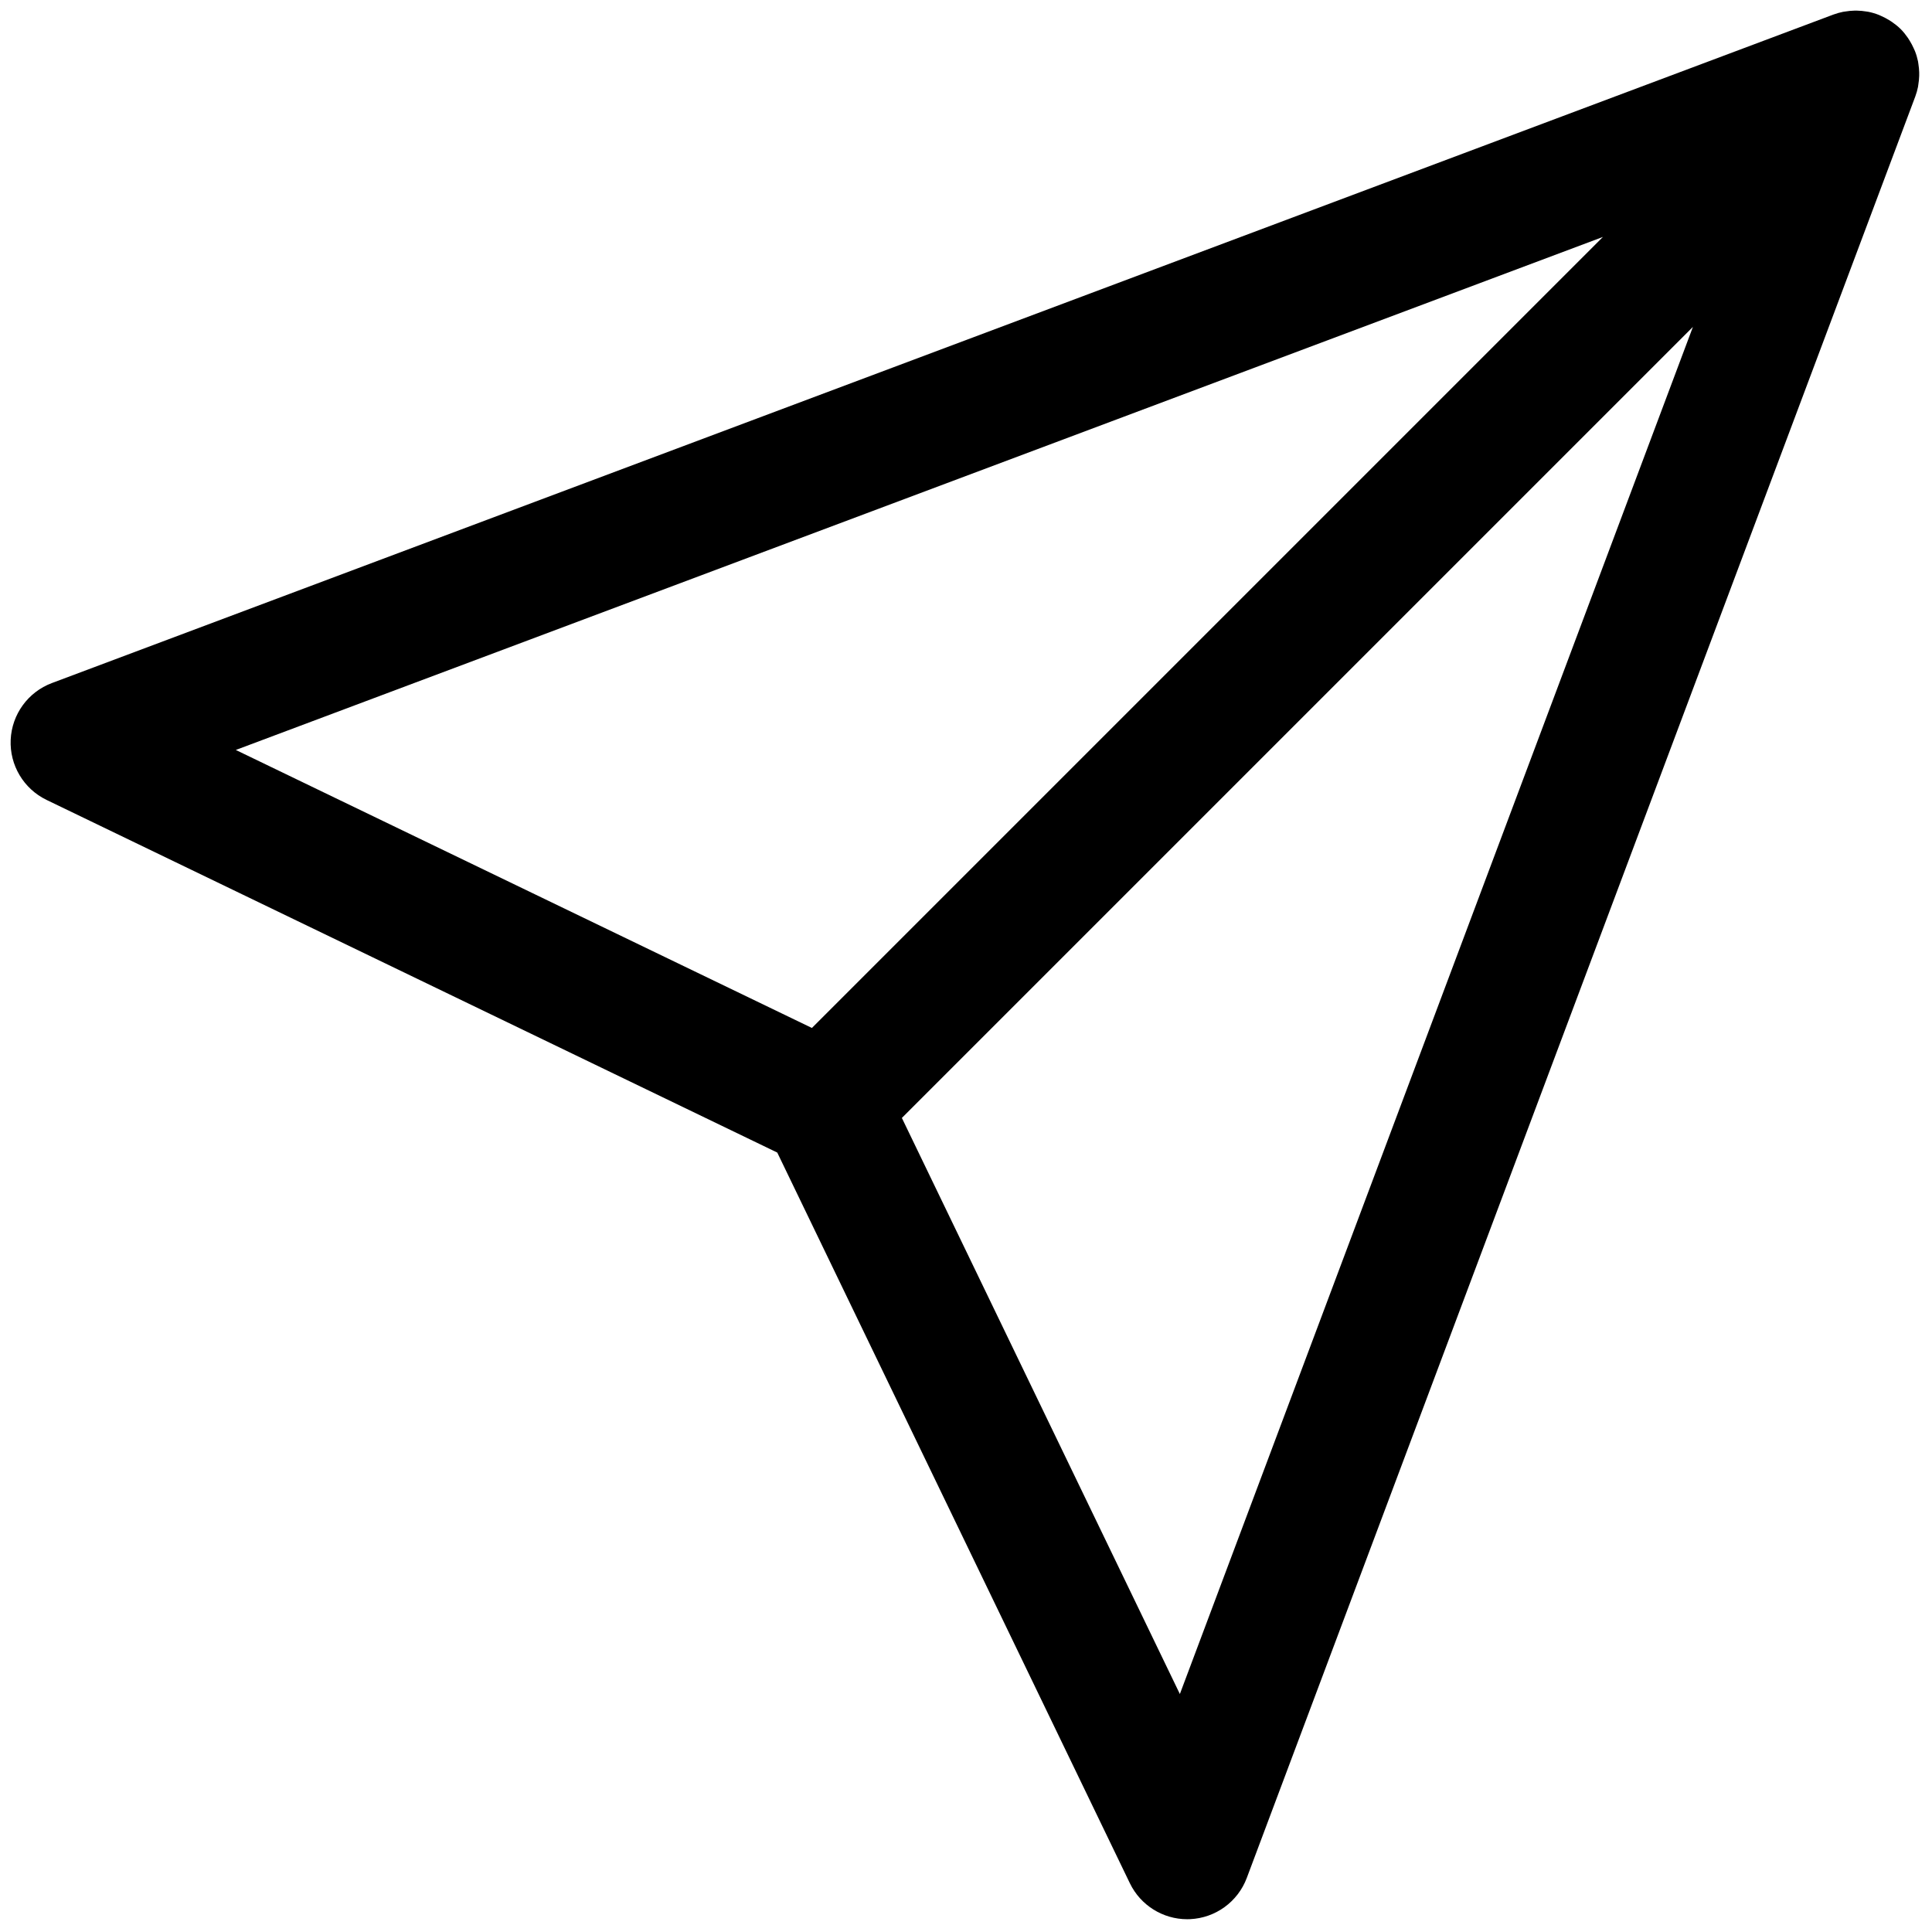
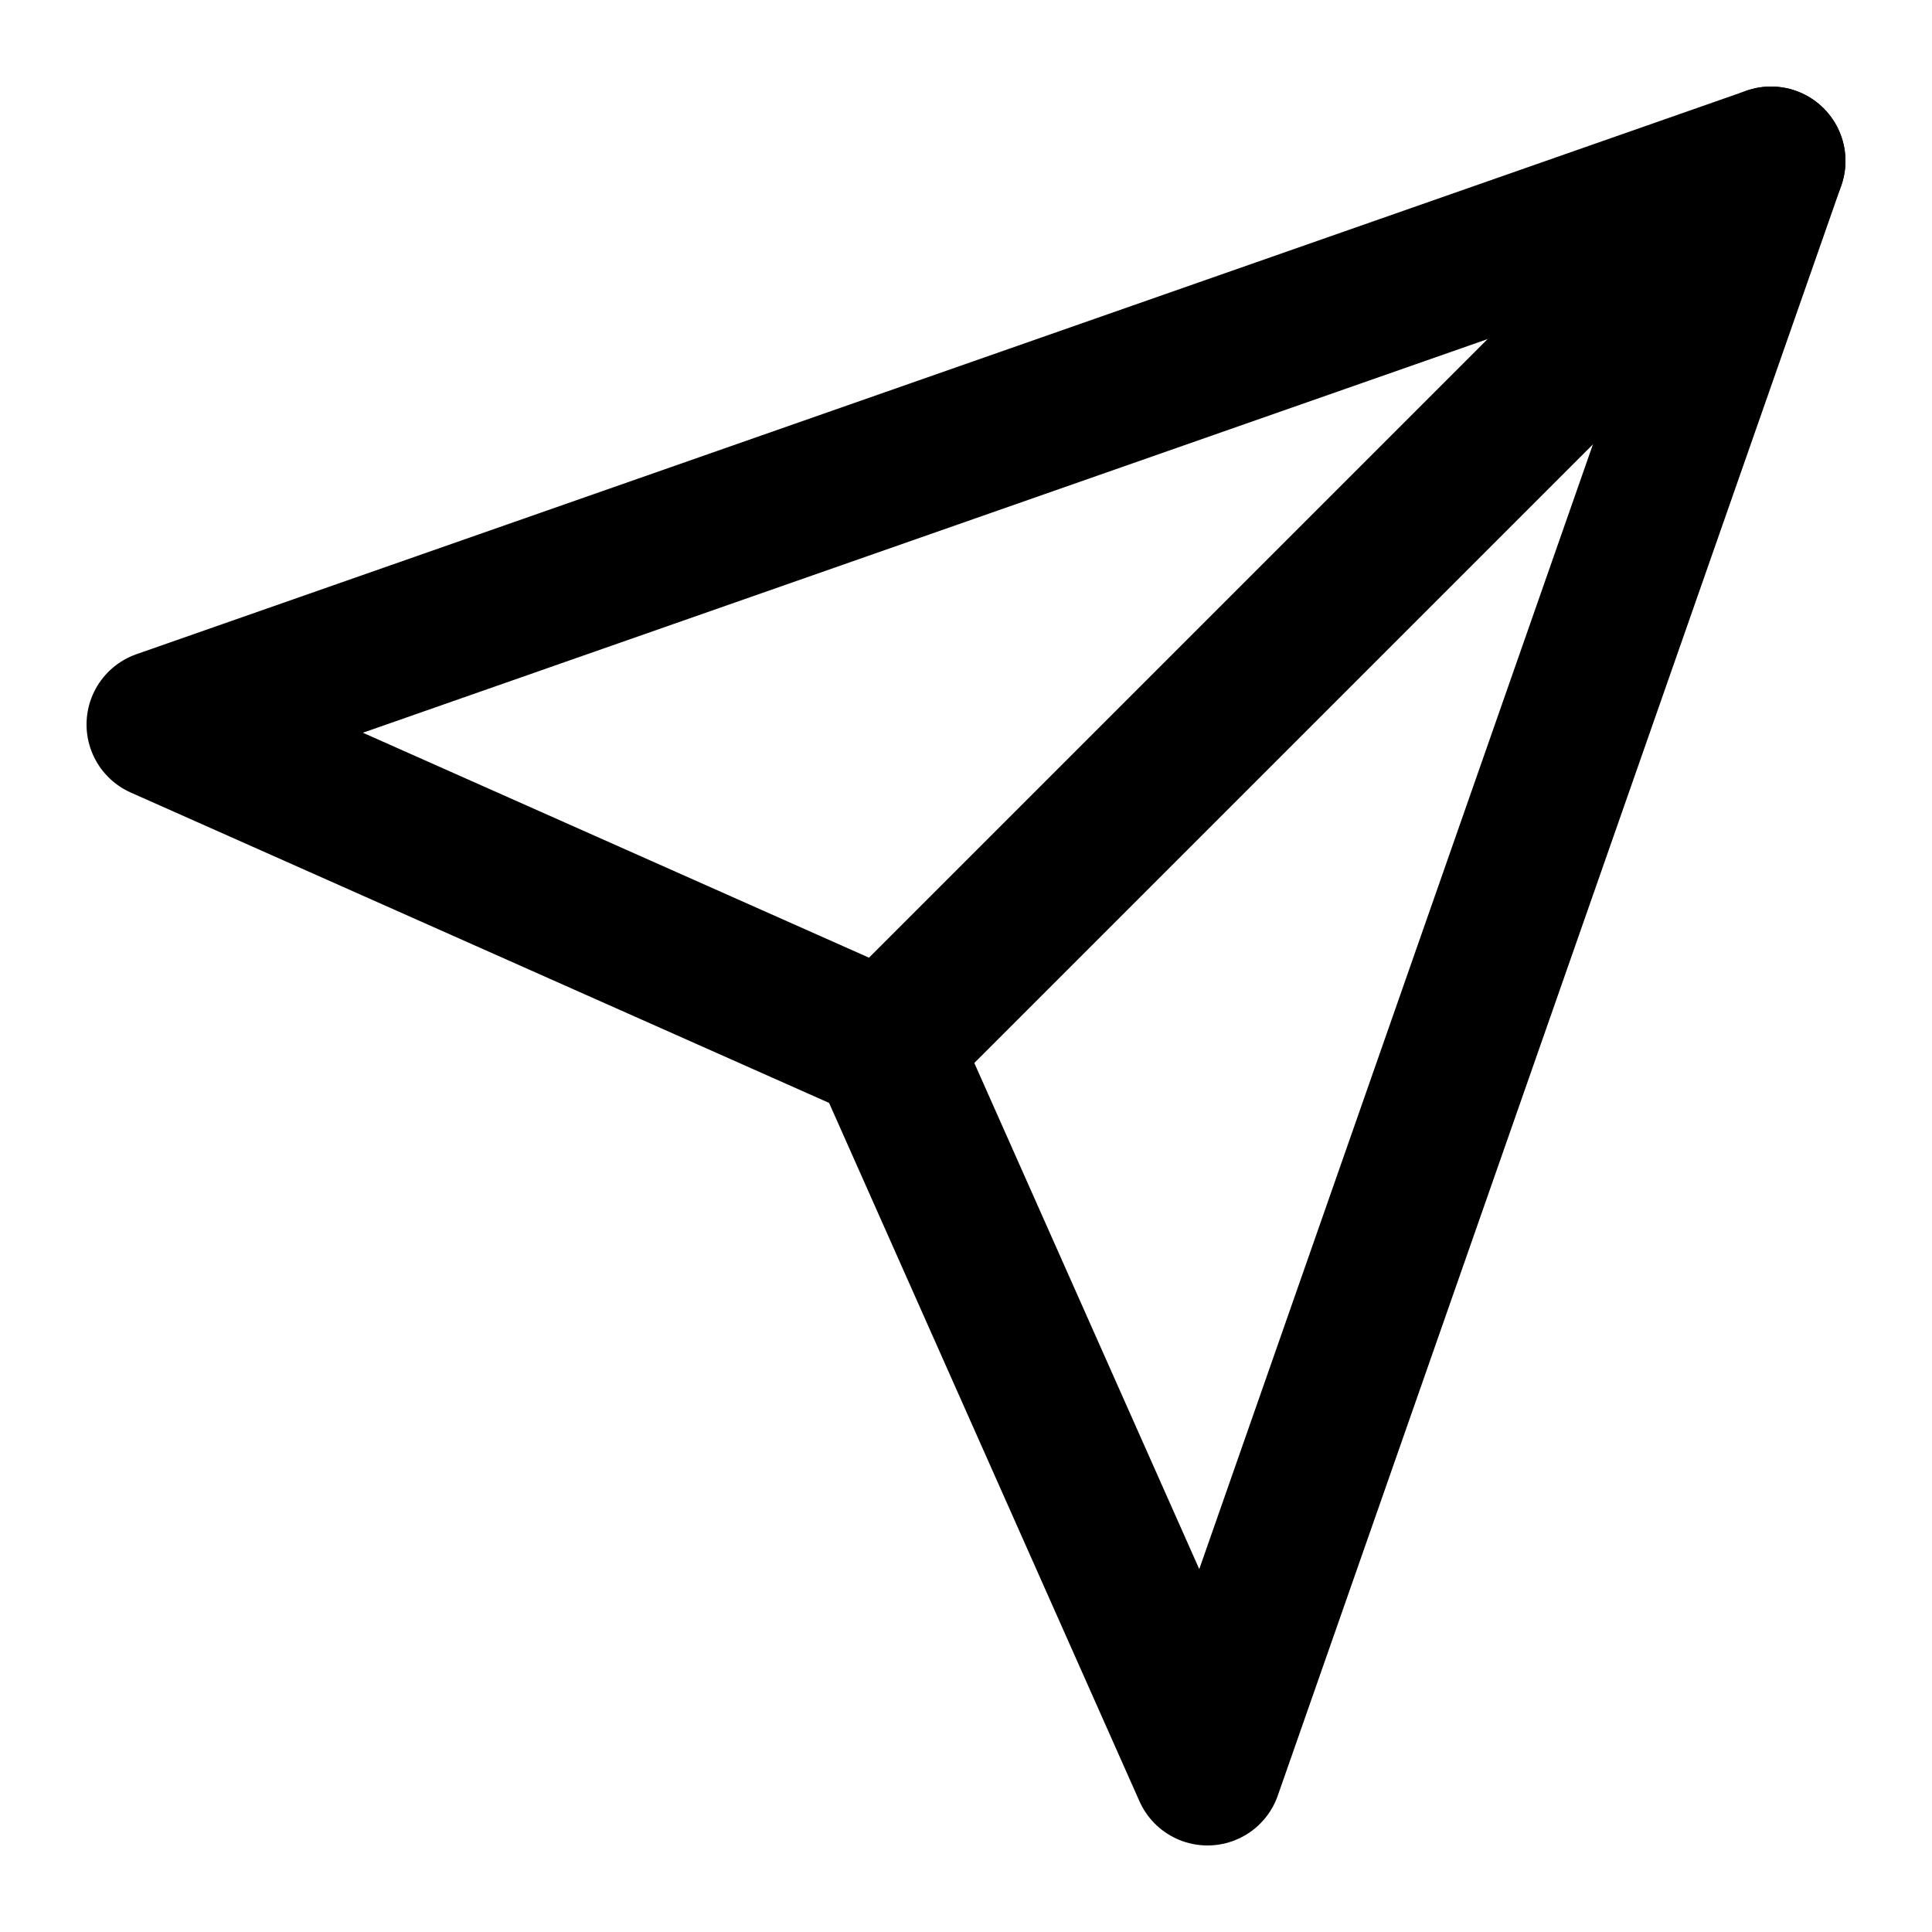
- <svg xmlns="http://www.w3.org/2000/svg" viewBox="0 0 256 256">
-   <g transform="translate(1.406593 1.406593) scale(2.81 2.81)">
-     <path d="M 89.999 3.075 C 90 3.02 90 2.967 89.999 2.912 c -0.004 -0.134 -0.017 -0.266 -0.038 -0.398 c -0.007 -0.041 -0.009 -0.081 -0.018 -0.122 c -0.034 -0.165 -0.082 -0.327 -0.144 -0.484 c -0.018 -0.046 -0.041 -0.089 -0.061 -0.134 c -0.053 -0.119 -0.113 -0.234 -0.182 -0.346 C 89.528 1.382 89.5 1.336 89.469 1.29 c -0.102 -0.147 -0.212 -0.288 -0.341 -0.417 c -0.13 -0.13 -0.273 -0.241 -0.421 -0.344 c -0.042 -0.029 -0.085 -0.056 -0.129 -0.082 c -0.118 -0.073 -0.239 -0.136 -0.364 -0.191 c -0.039 -0.017 -0.076 -0.037 -0.116 -0.053 c -0.161 -0.063 -0.327 -0.113 -0.497 -0.147 c -0.031 -0.006 -0.063 -0.008 -0.094 -0.014 c -0.142 -0.024 -0.285 -0.038 -0.429 -0.041 C 87.03 0 86.983 0 86.936 0.001 c -0.141 0.003 -0.282 0.017 -0.423 0.041 c -0.035 0.006 -0.069 0.008 -0.104 0.015 c -0.154 0.031 -0.306 0.073 -0.456 0.129 L 1.946 31.709 c -1.124 0.422 -1.888 1.473 -1.943 2.673 c -0.054 1.199 0.612 2.316 1.693 2.838 l 34.455 16.628 l 16.627 34.455 C 53.281 89.344 54.334 90 55.481 90 c 0.046 0 0.091 -0.001 0.137 -0.003 c 1.199 -0.055 2.251 -0.819 2.673 -1.943 L 89.815 4.048 c 0.056 -0.149 0.097 -0.3 0.128 -0.453 c 0.008 -0.041 0.011 -0.081 0.017 -0.122 C 89.982 3.341 89.995 3.208 89.999 3.075 z M 75.086 10.672 L 37.785 47.973 L 10.619 34.864 L 75.086 10.672 z M 55.136 79.381 L 42.027 52.216 l 37.302 -37.302 L 55.136 79.381 z" style="stroke: none; stroke-width: 1; stroke-dasharray: none; stroke-linecap: butt; stroke-linejoin: miter; stroke-miterlimit: 10; fill: rgb(0,0,0); fill-rule: nonzero; opacity: 1;" transform=" matrix(1 0 0 1 0 0) " stroke-linecap="round" />
-   </g>
+ <svg xmlns="http://www.w3.org/2000/svg" viewBox="0 0 24 24" fill="none" stroke="#000000" stroke-width="1.85" stroke-linecap="round" stroke-linejoin="round">
+   <path d="m22 2-7 20-4-9-9-4Z" />
+   <path d="M22 2 11 13" />
</svg>
